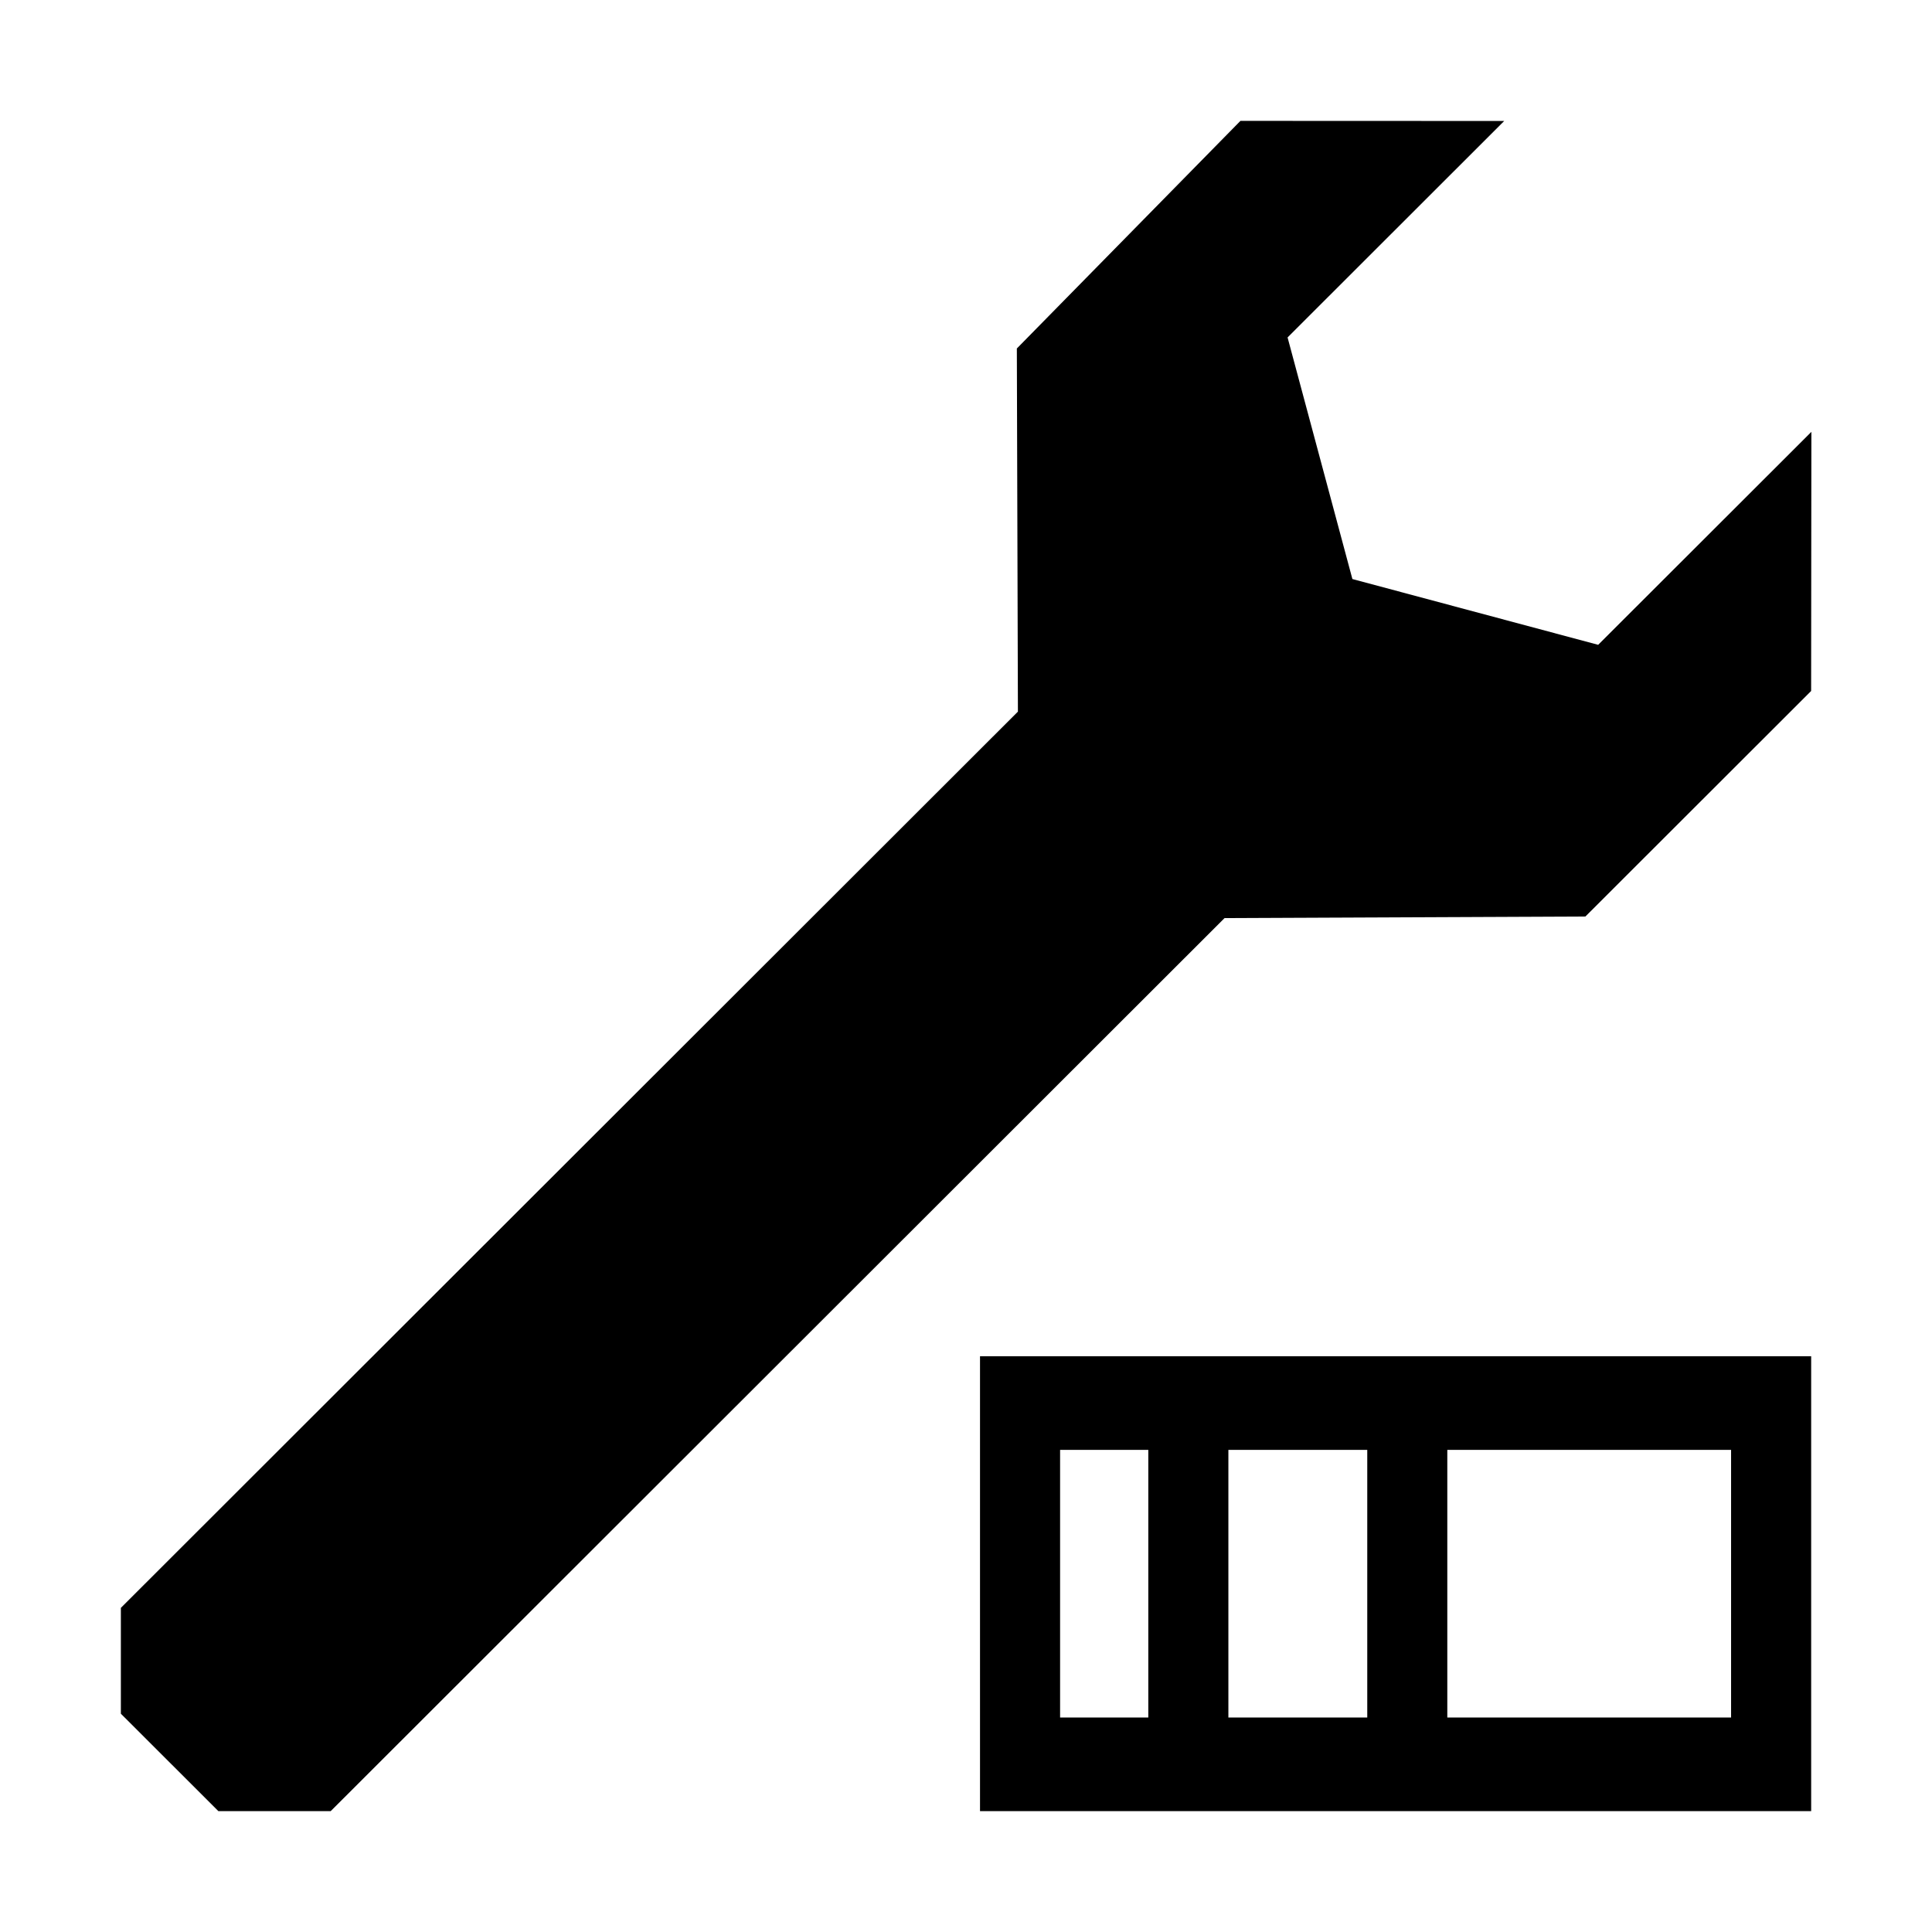
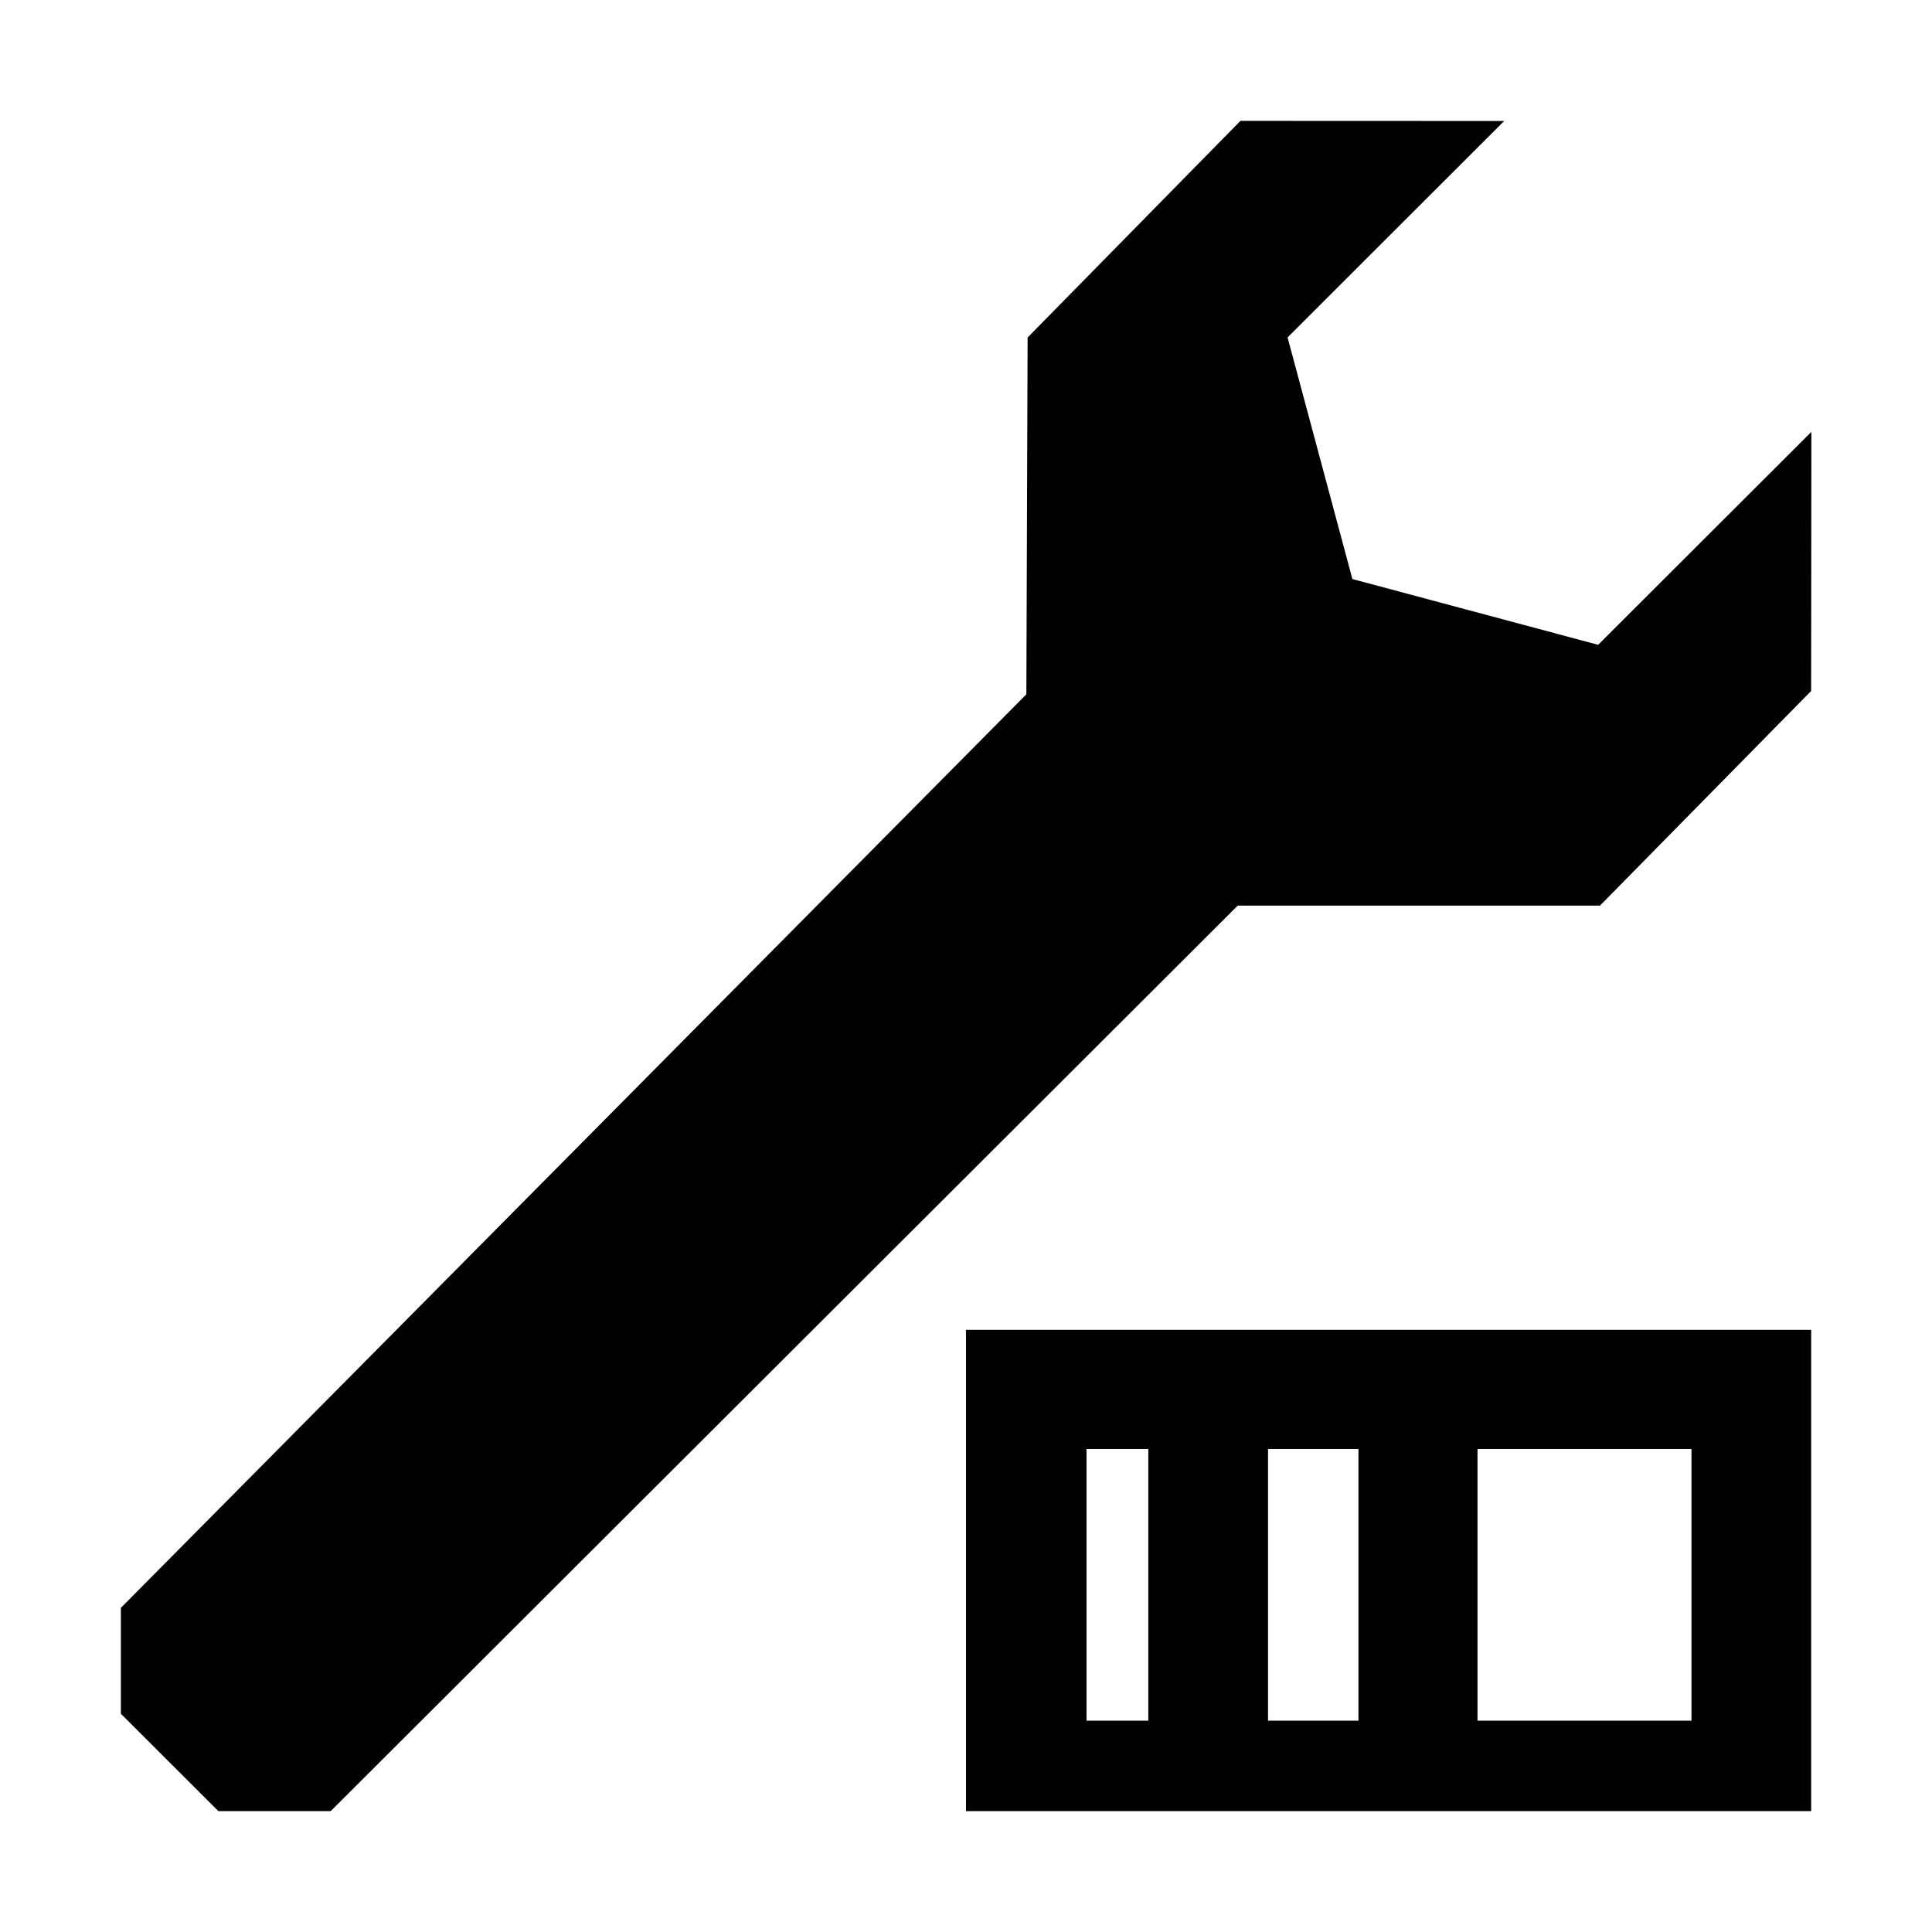
<svg xmlns="http://www.w3.org/2000/svg" xml:space="preserve" width="64px" height="64px" version="1.1" shape-rendering="geometricPrecision" text-rendering="geometricPrecision" image-rendering="optimizeQuality" fill-rule="evenodd" clip-rule="evenodd" viewBox="0 0 6400000 6400000">
-   <g id="Warstwa">
-     <path fill="{color}" d="M3246418 4492851l2753301 0 0 1506750 -2753301 0 0 -1506750zm1736478 -4092098l-873790 -354 -740679 754025 3544 1202967 -2971572 2968856 0 350673 323035 322681 372052 0 2961060 -2958343 1195290 -5197 747765 -747056 827 -858436 -706308 705481 -814144 -217916 -214727 -800325 717647 -717056zm-188506 4402141l0 886664 940051 0 0 -886664 -940051 0zm-265161 886664l0 -886664 -460045 0 0 886664 460045 0zm-725324 0l0 -886664 -292208 0 0 886664 292208 0z" />
+   <g id="Warstwa_1">
+     <path fill="{color}" d="M4982896 400753l-873790 -354 -705009 717646 -4134 1181944 -2999564 3026258 0 350673 323035 322681 372052 0 3004525 -2999564 1200015 0 699575 -711032 827 -858436 -706308 705481 -814144 -217916 -214727 -800325 717647 -717056zm-1782896 4004577l2799719 0 0 1594271 -2799719 0 0 -1594271zm1694430 394729l0 899893 708789 0 0 -899893 -708789 0zm-394375 899893l0 -899893 -299531 0 0 899893 299531 0zm-696150 0l0 -899893 -204687 0 0 899893 204687 0z" />
  </g>
</svg>
